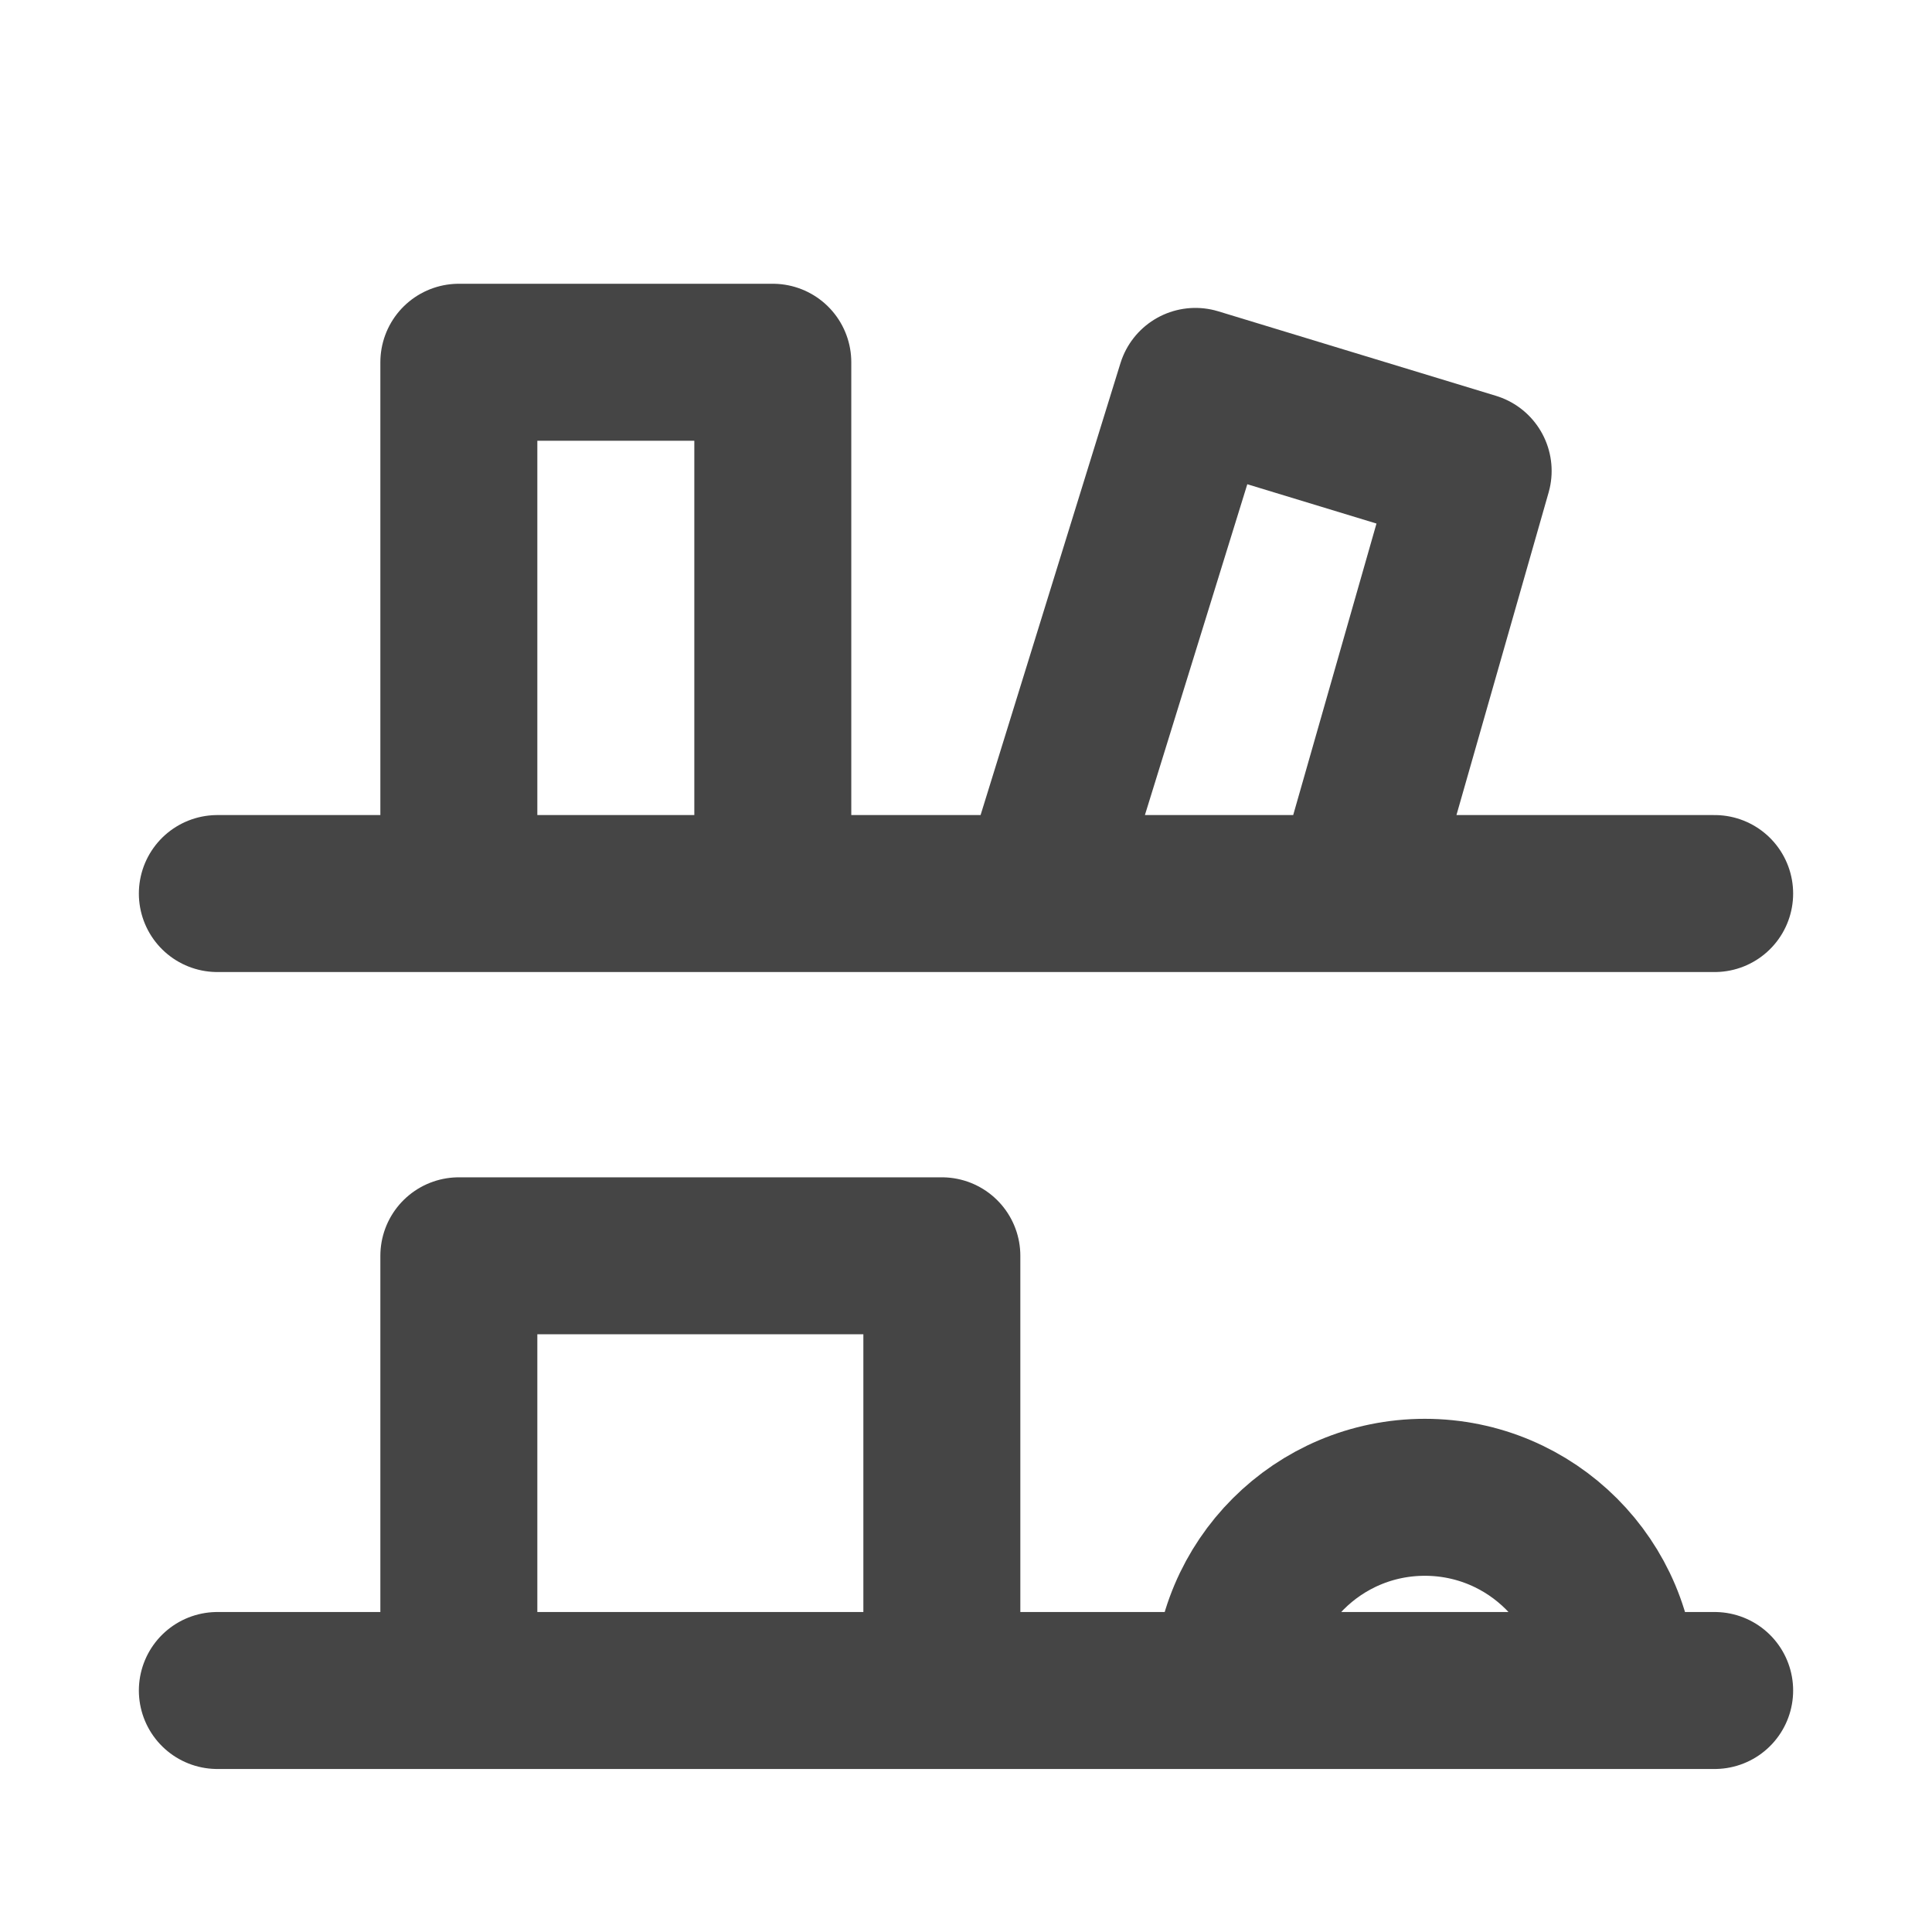
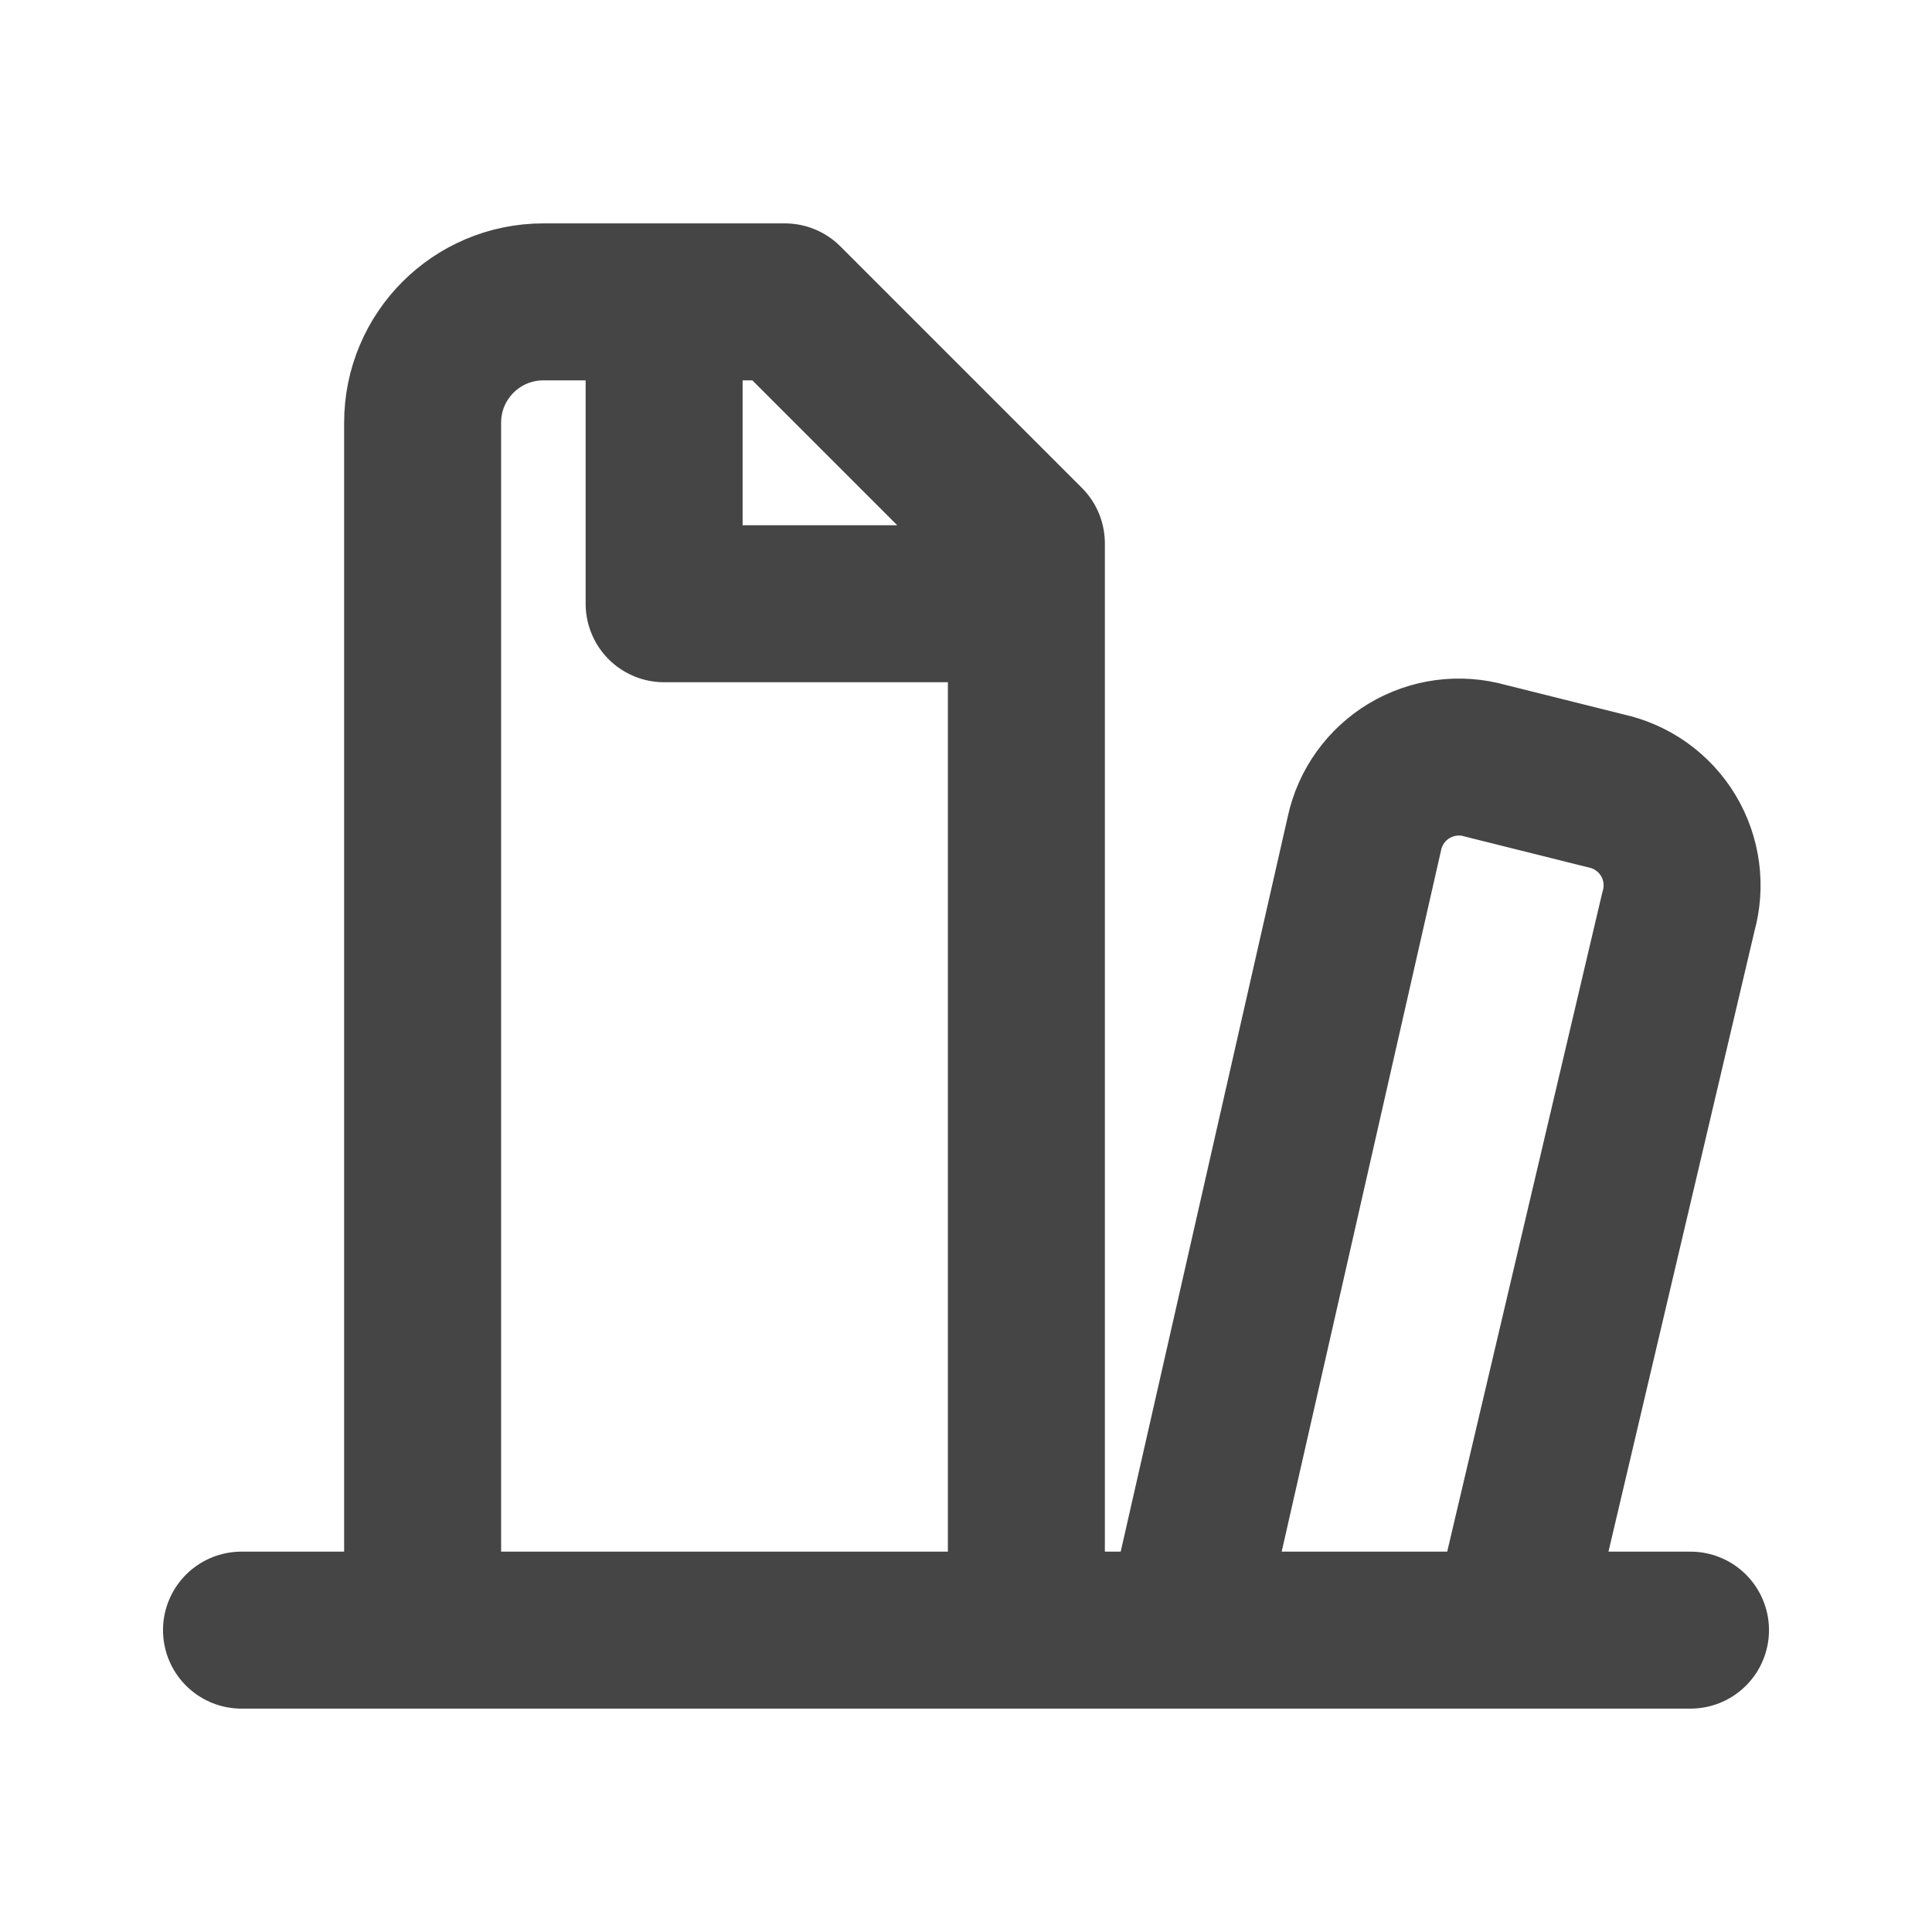
<svg xmlns="http://www.w3.org/2000/svg" viewBox="0 0 16 16">
-   <path d="M1.8 7.4h12.4M1.8 14h12.4M3.8 7.4V3h2.6v4.4M8.6 7.4l1.3-4.2 2.3.7-1 3.5M3.8 14v-3.6h4V14M10.2 14a1.6 1.6 0 1 1 3.2 0" fill="none" stroke="#454545" stroke-width="1.3" stroke-linecap="round" stroke-linejoin="round" />
+   <path d="M2 13.5h12M3.5 13.5V3.5a1 1 0 0 1 1-1h2L8.5 4.5v9M5.5 2.5v2.5h3M9.8 13.5l1.5-6.6a.8.8 0 0 1 1-.6l1 .25a.8.8 0 0 1 .6 1l-1.4 5.95" fill="none" stroke="#454545" stroke-width="1.3" stroke-linecap="round" stroke-linejoin="round" />
</svg>
